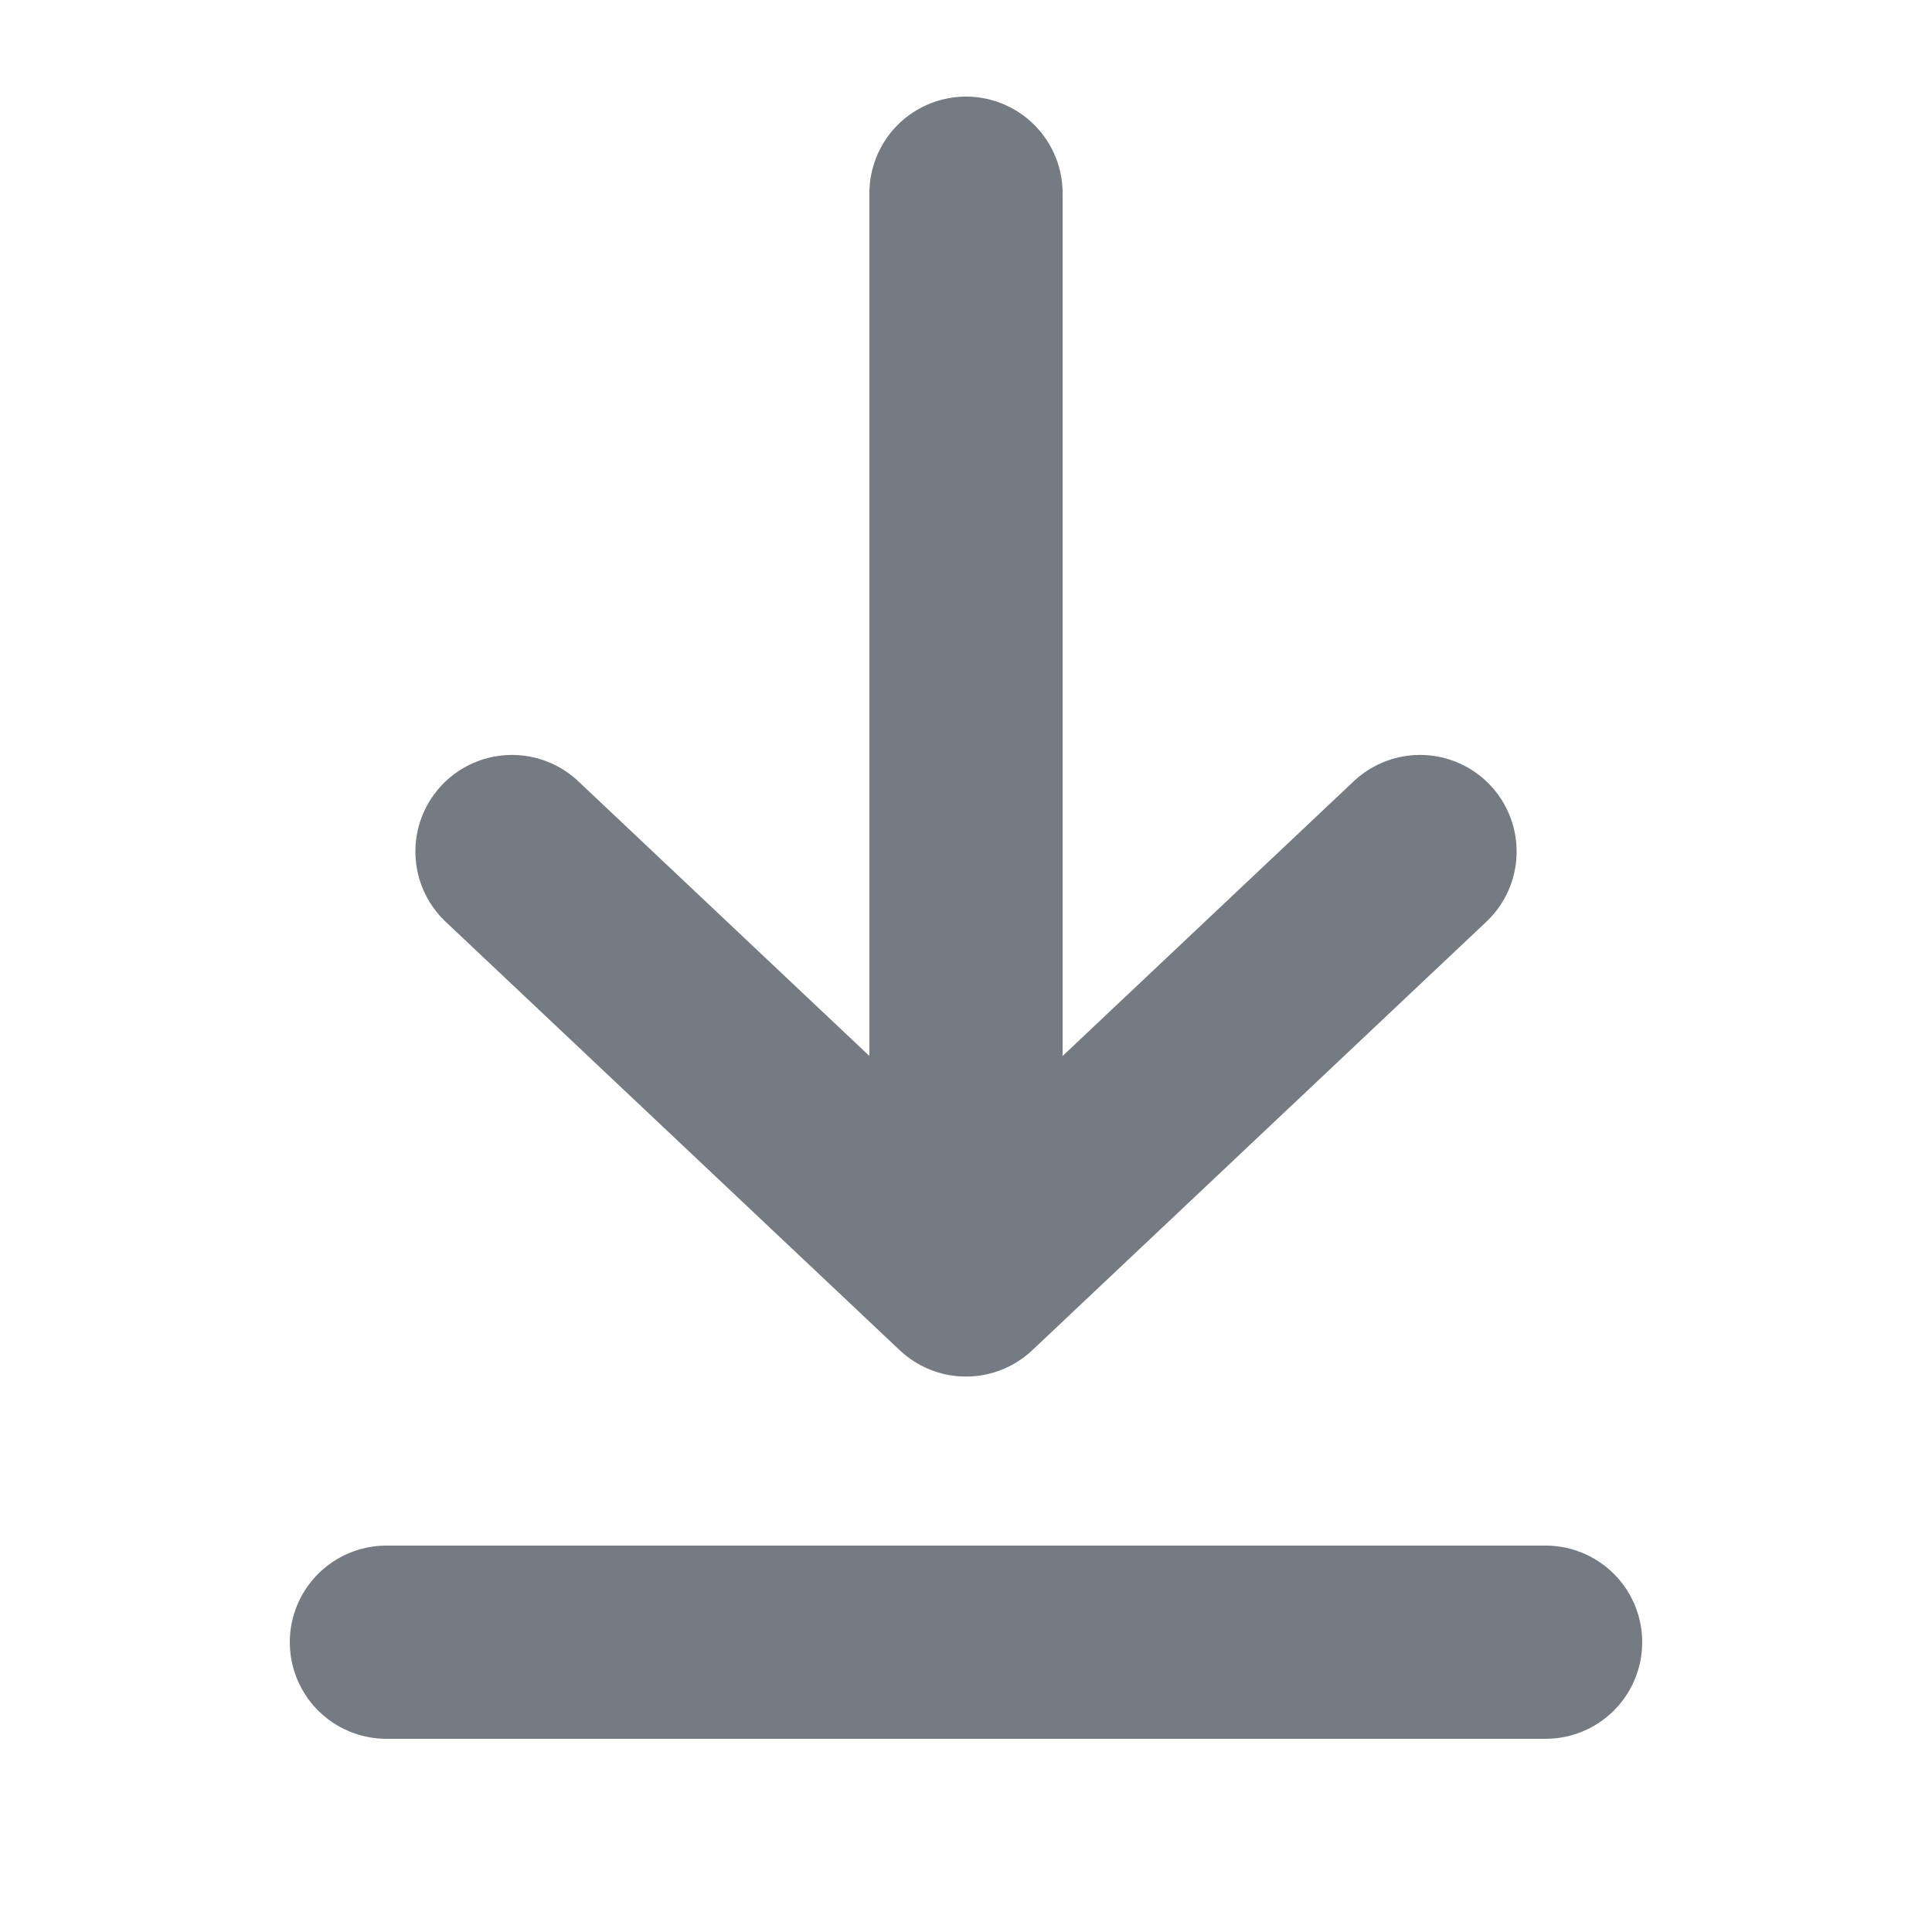
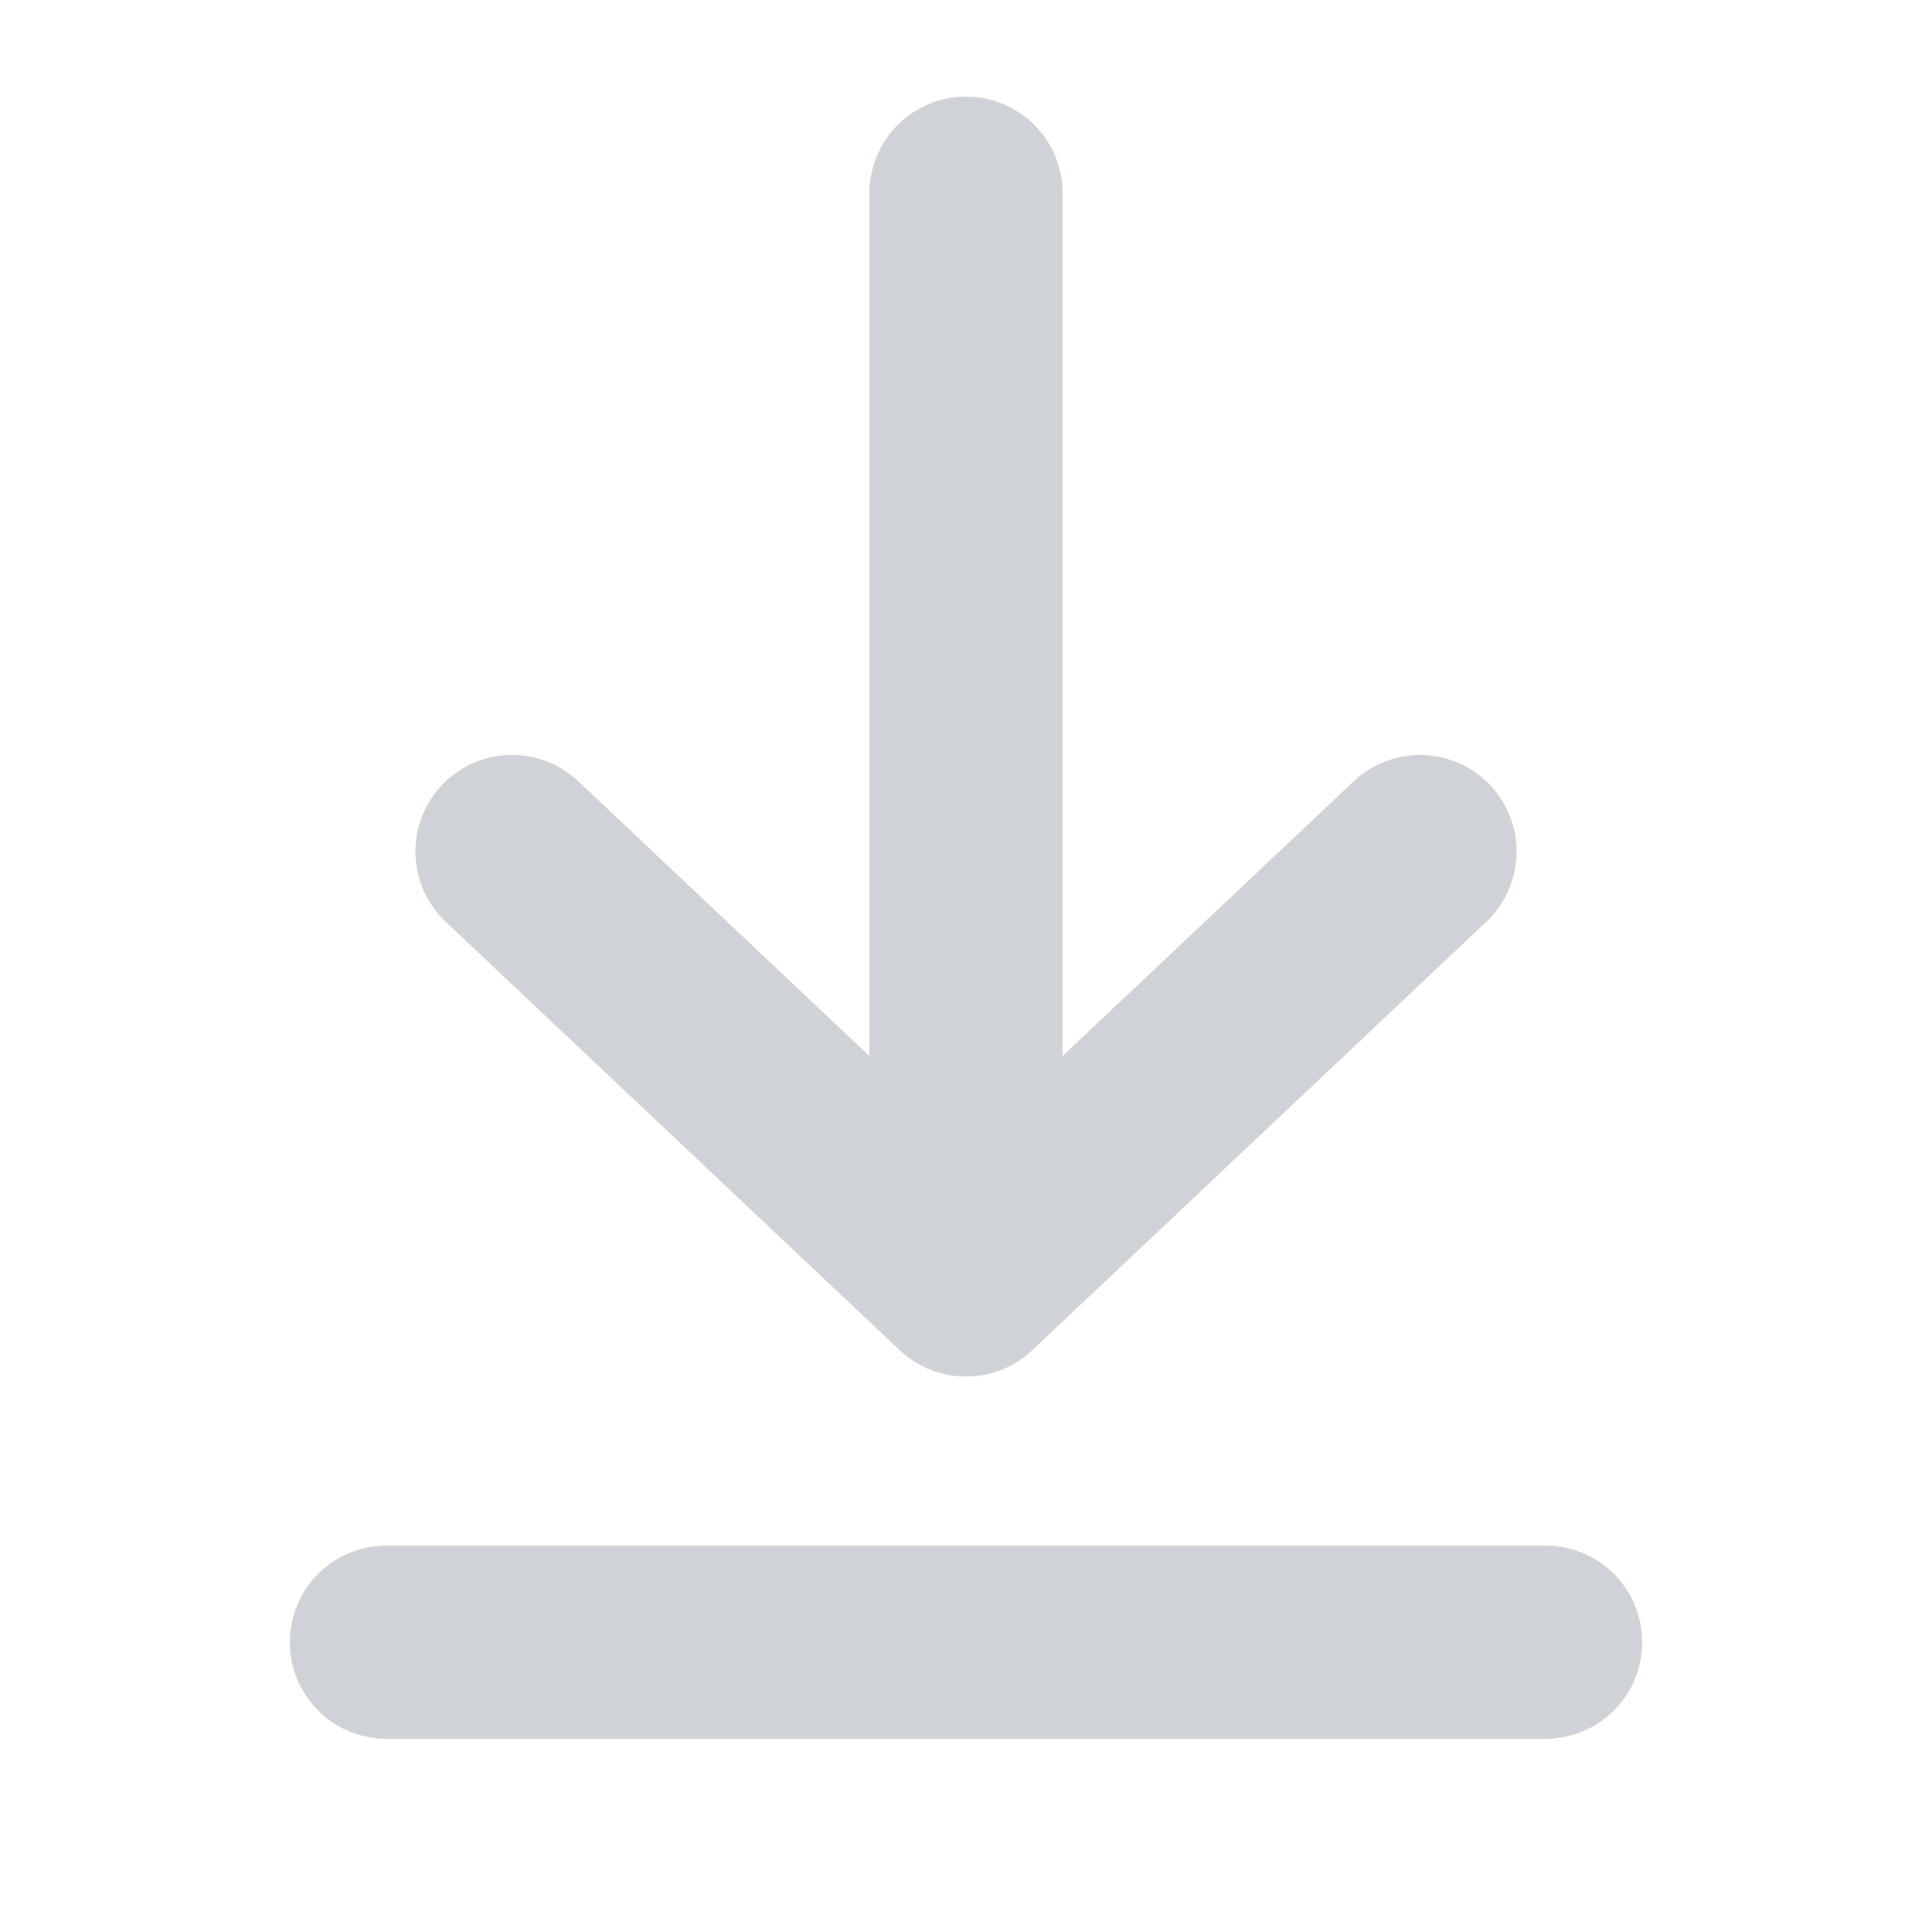
<svg xmlns="http://www.w3.org/2000/svg" width="20" height="20" viewBox="0 0 20 20" fill="none">
-   <path d="M4 17H16M10 2V13.25M10 13.25L14.7 8.815M10 13.25L5.3 8.815" stroke="#757B82" stroke-width="2" stroke-linecap="round" />
+   <path d="M4 17H16M10 2V13.25M10 13.25L14.7 8.815M10 13.25L5.3 8.815" stroke="#CFD3D8" stroke-width="2" stroke-linecap="round" />
</svg>
